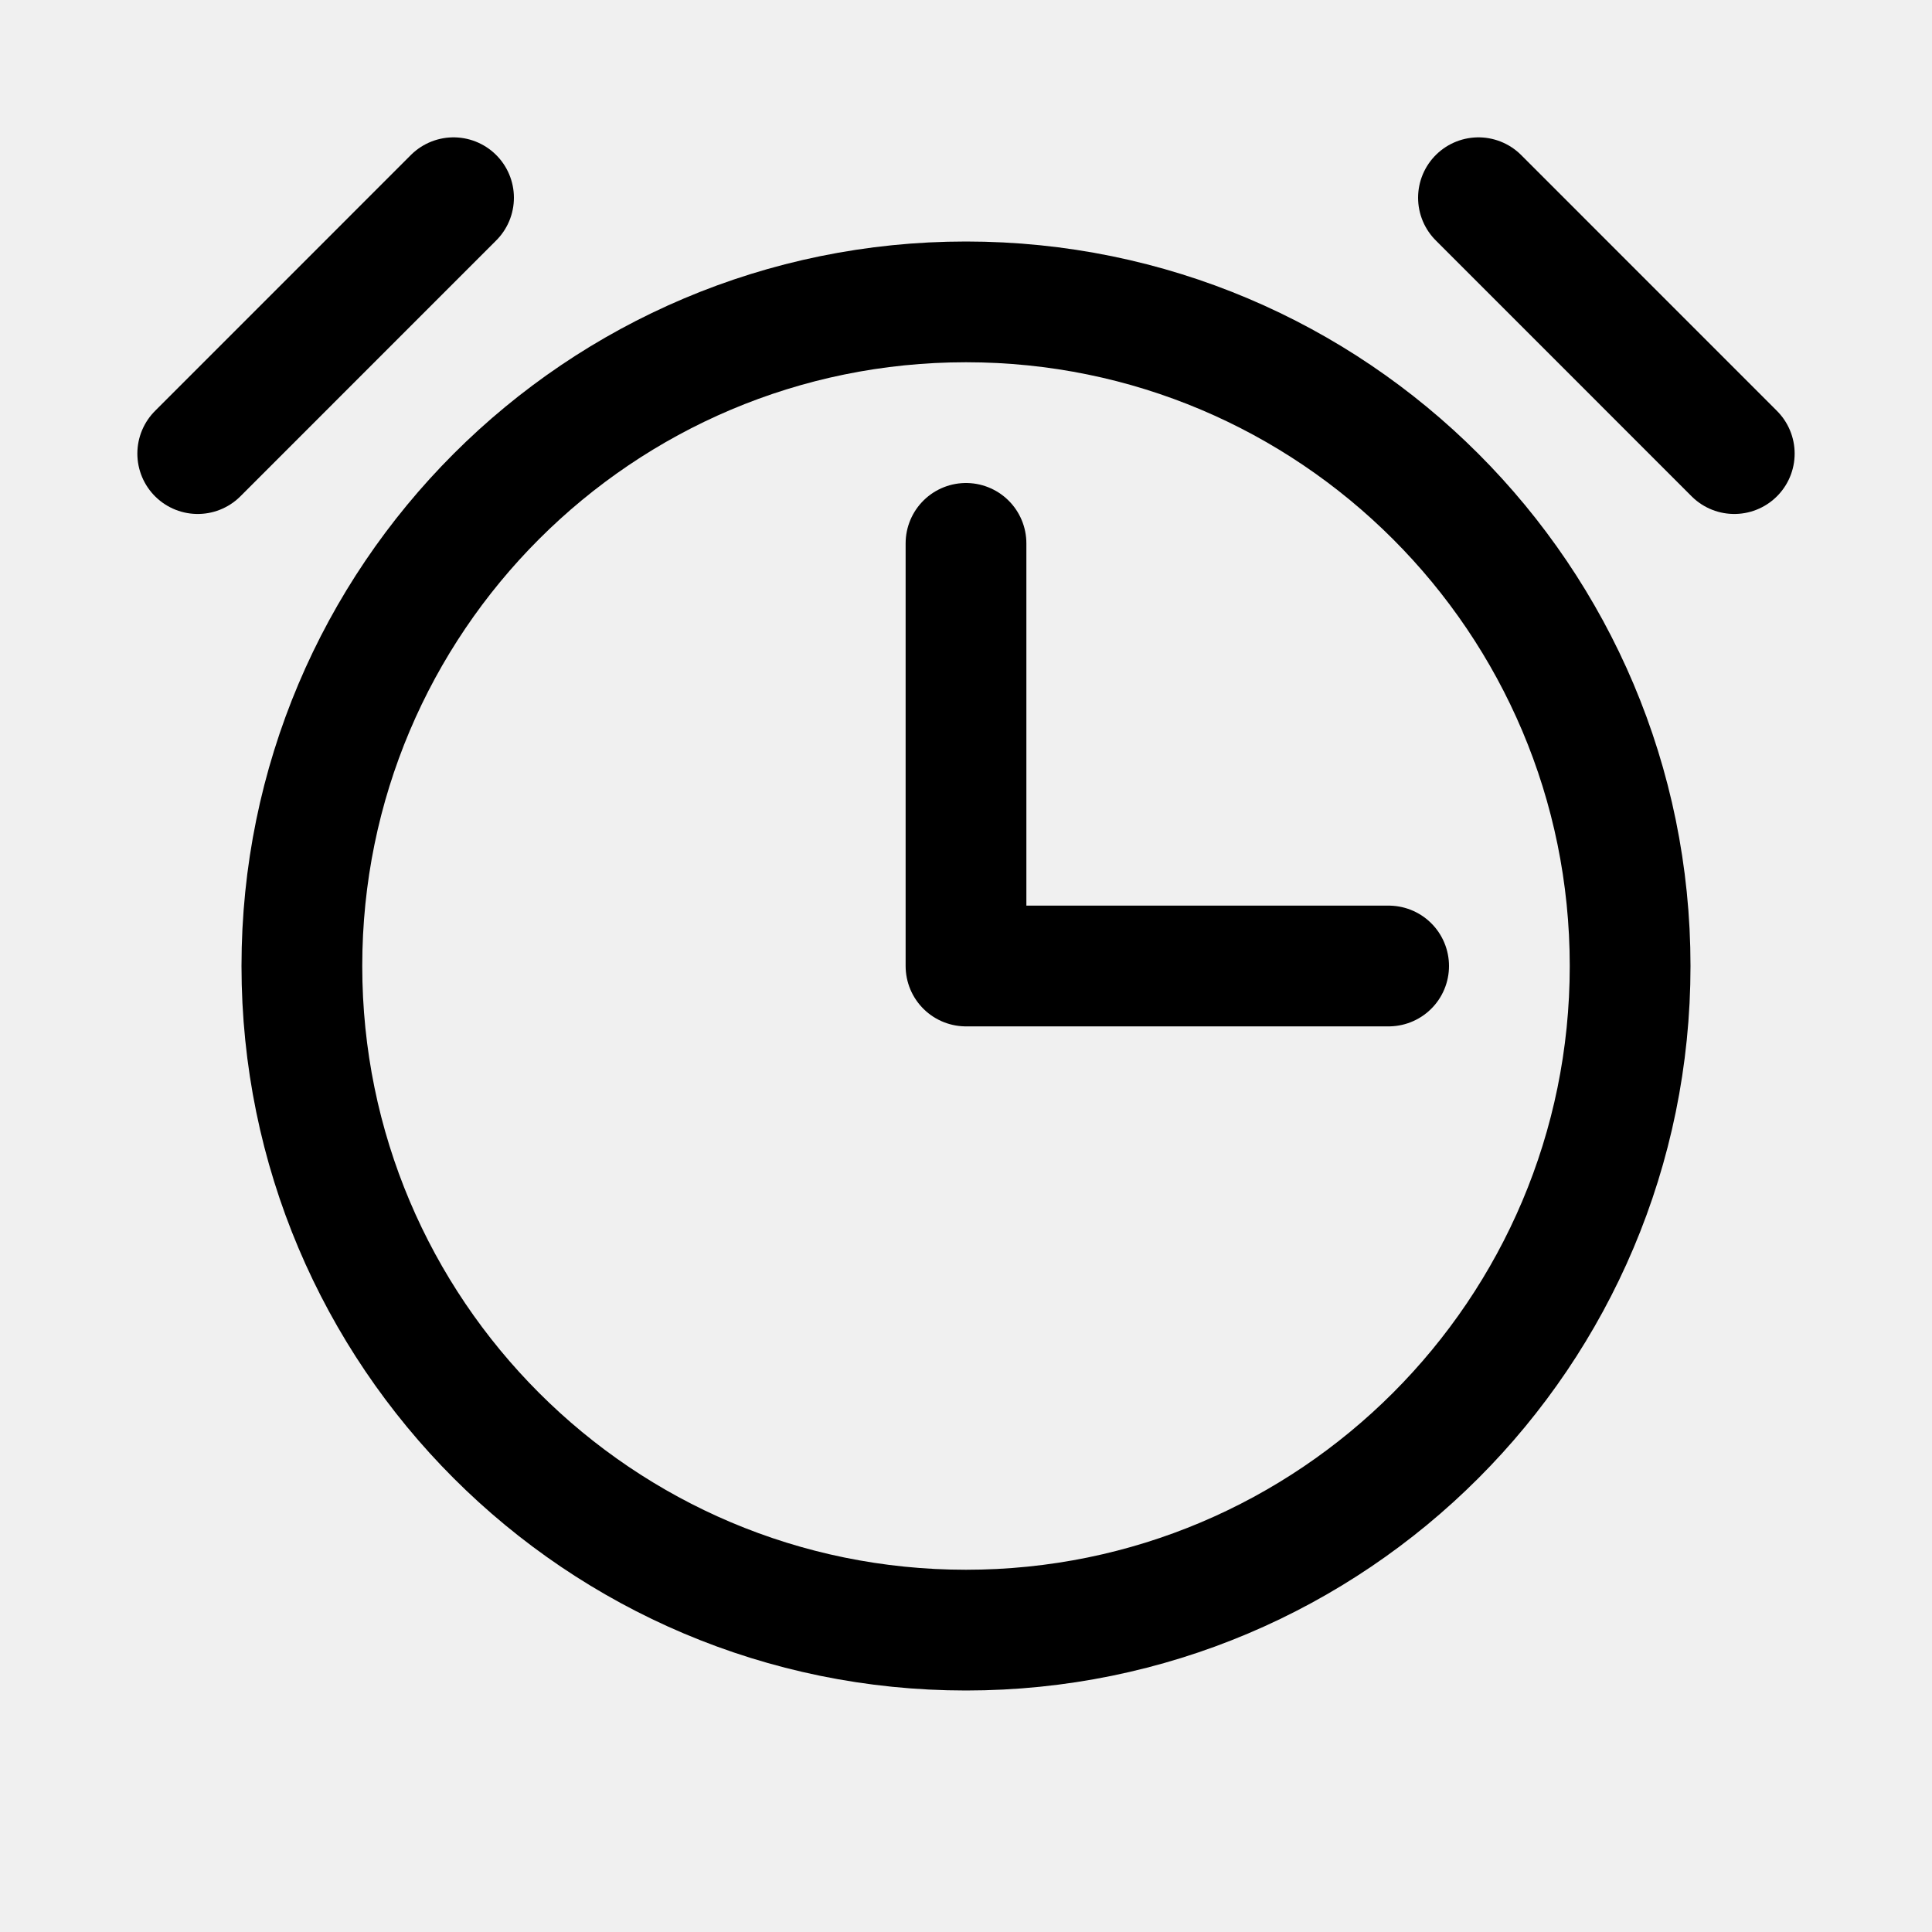
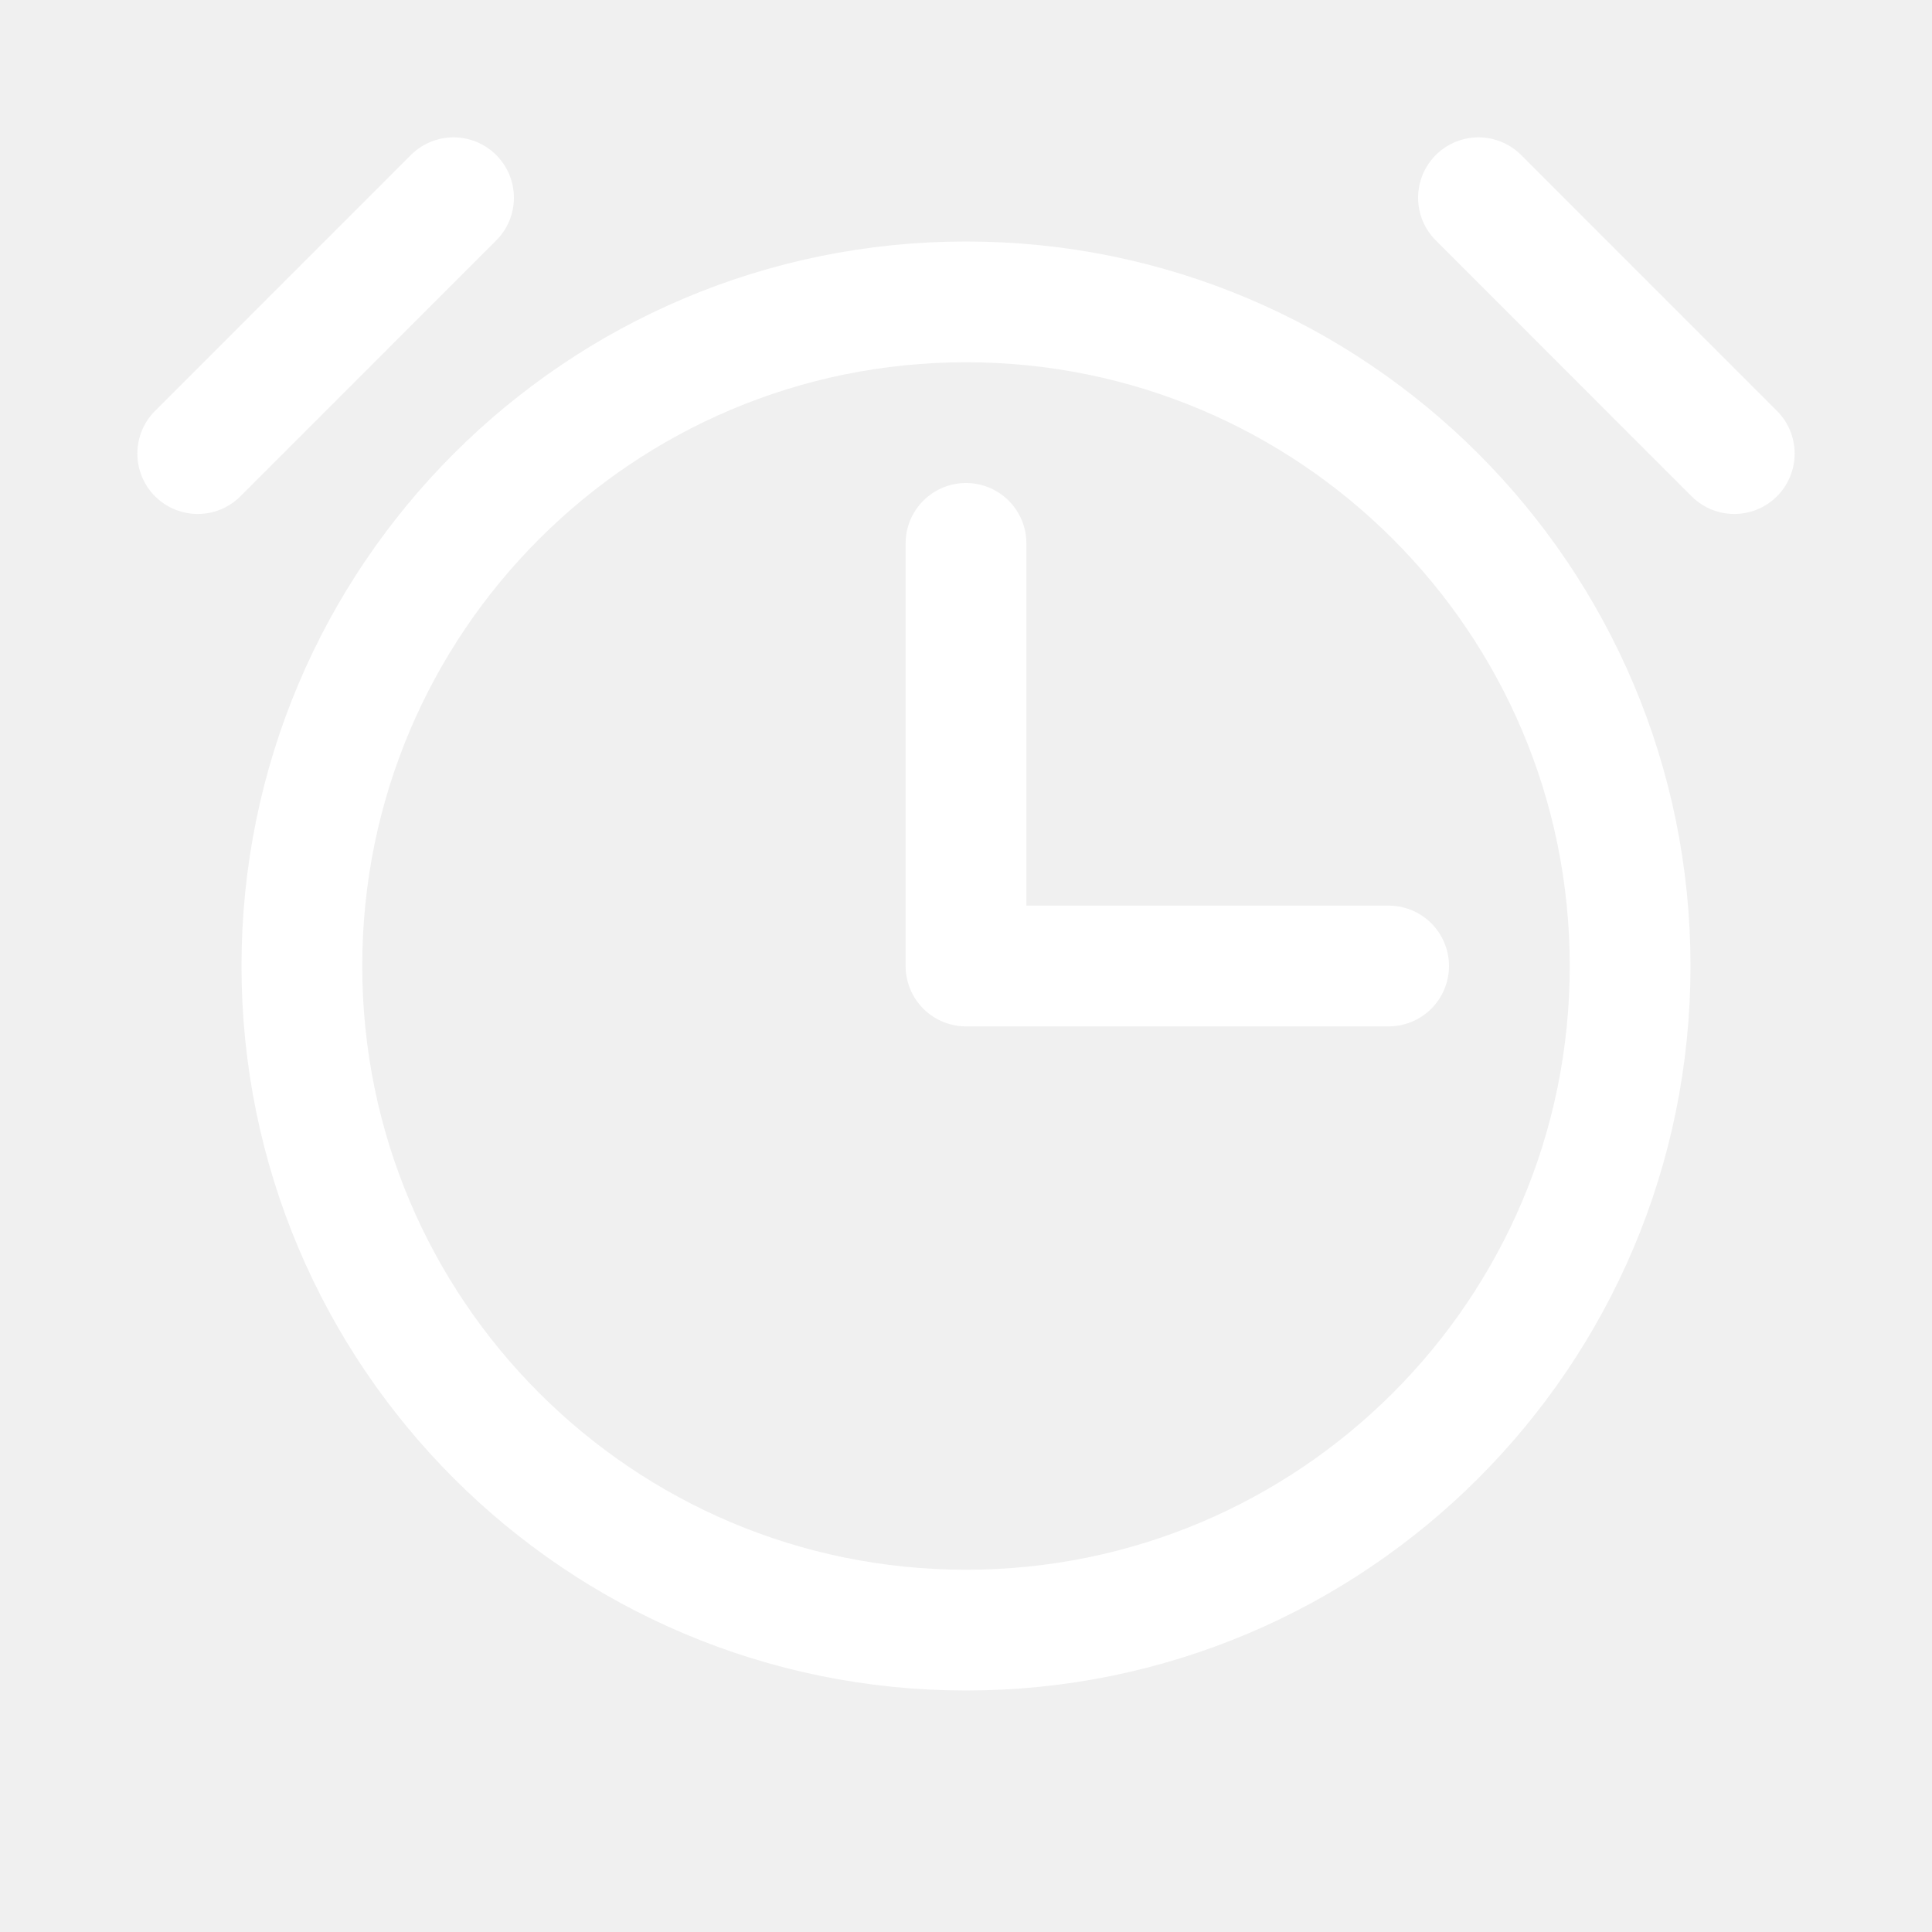
<svg xmlns="http://www.w3.org/2000/svg" width="32" height="32" viewBox="0 0 32 32" fill="none">
-   <path d="M16 9V16H23" stroke="black" stroke-width="2" stroke-linecap="round" stroke-linejoin="round" />
-   <path d="M16 27C22.075 27 27 22.075 27 16C27 9.925 22.075 5 16 5C9.925 5 5 9.925 5 16C5 22.075 9.925 27 16 27Z" stroke="black" stroke-width="2" stroke-miterlimit="10" />
-   <path d="M24.488 3.275L28.725 7.513" stroke="black" stroke-width="2" stroke-linecap="round" stroke-linejoin="round" />
-   <path d="M3.275 7.513L7.512 3.275" stroke="black" stroke-width="2" stroke-linecap="round" stroke-linejoin="round" />
+   <path d="M16 9V16H23" stroke="white" stroke-width="2" stroke-linecap="round" stroke-linejoin="round" />
+   <path d="M16 27C22.075 27 27 22.075 27 16C27 9.925 22.075 5 16 5C9.925 5 5 9.925 5 16C5 22.075 9.925 27 16 27Z" stroke="white" stroke-width="2" stroke-miterlimit="10" />
+   <path d="M24.488 3.275L28.725 7.513" stroke="white" stroke-width="2" stroke-linecap="round" stroke-linejoin="round" />
+   <path d="M3.275 7.513L7.512 3.275" stroke="white" stroke-width="2" stroke-linecap="round" stroke-linejoin="round" />
</svg>
